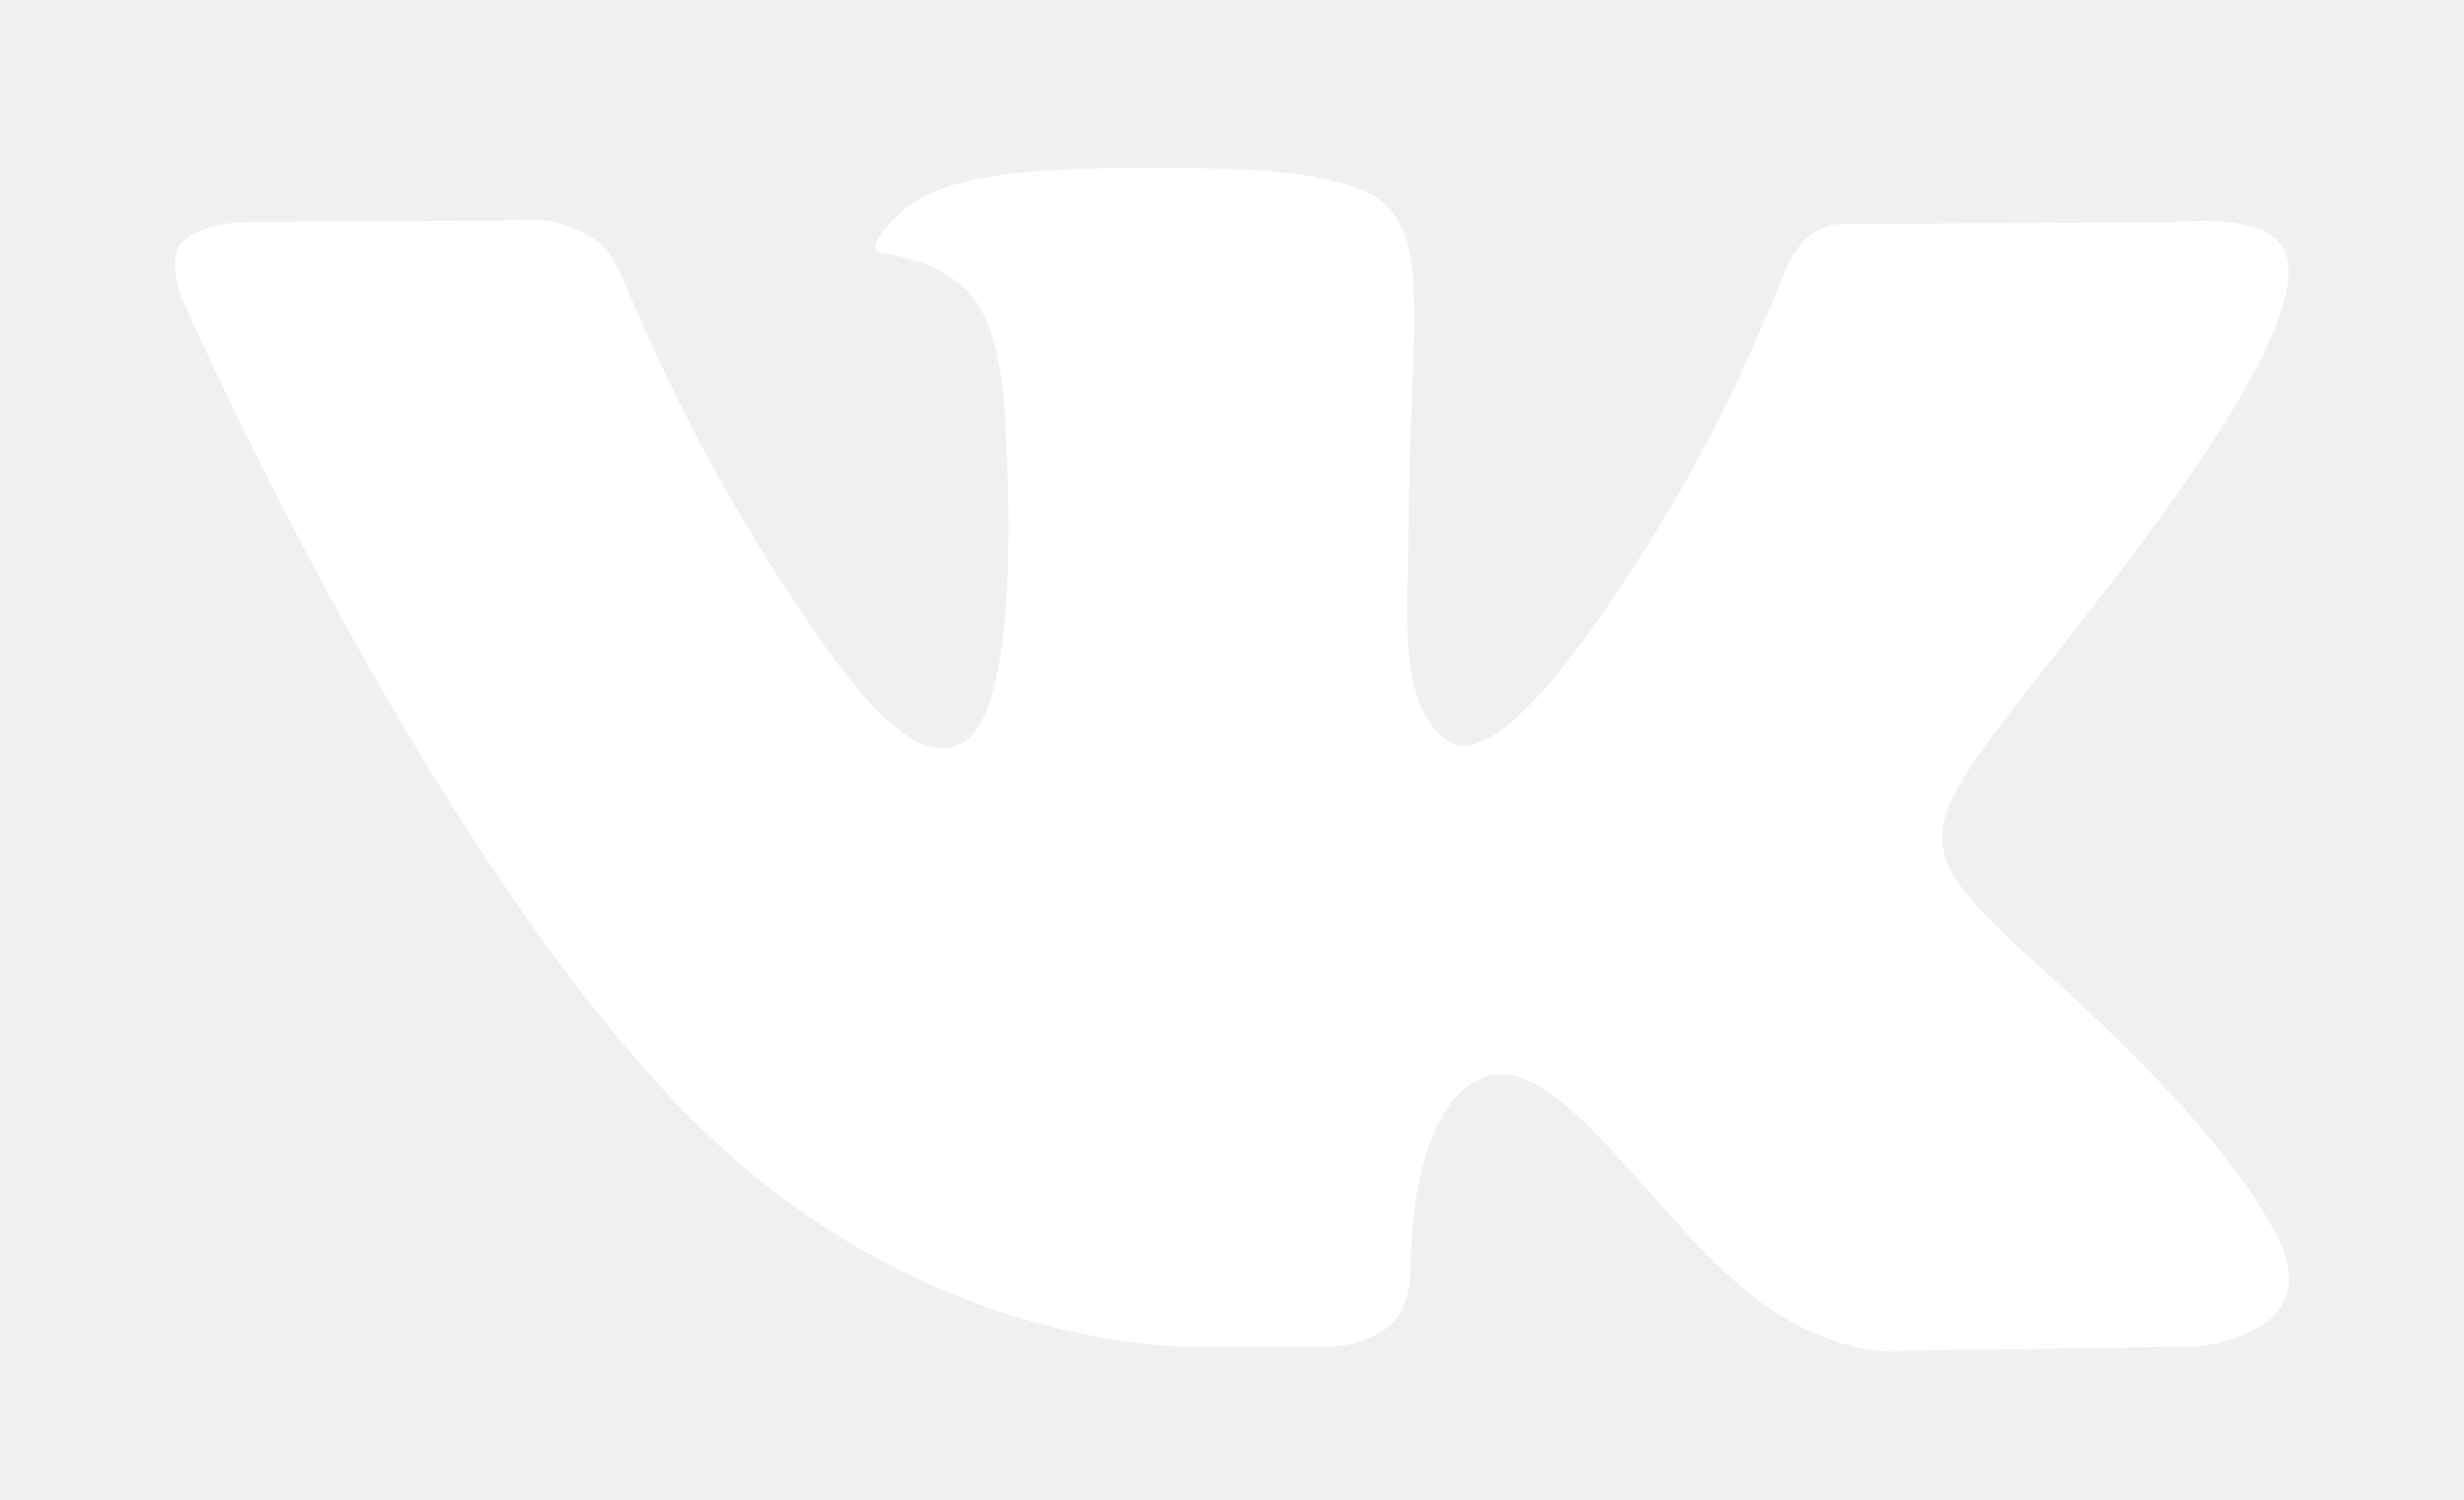
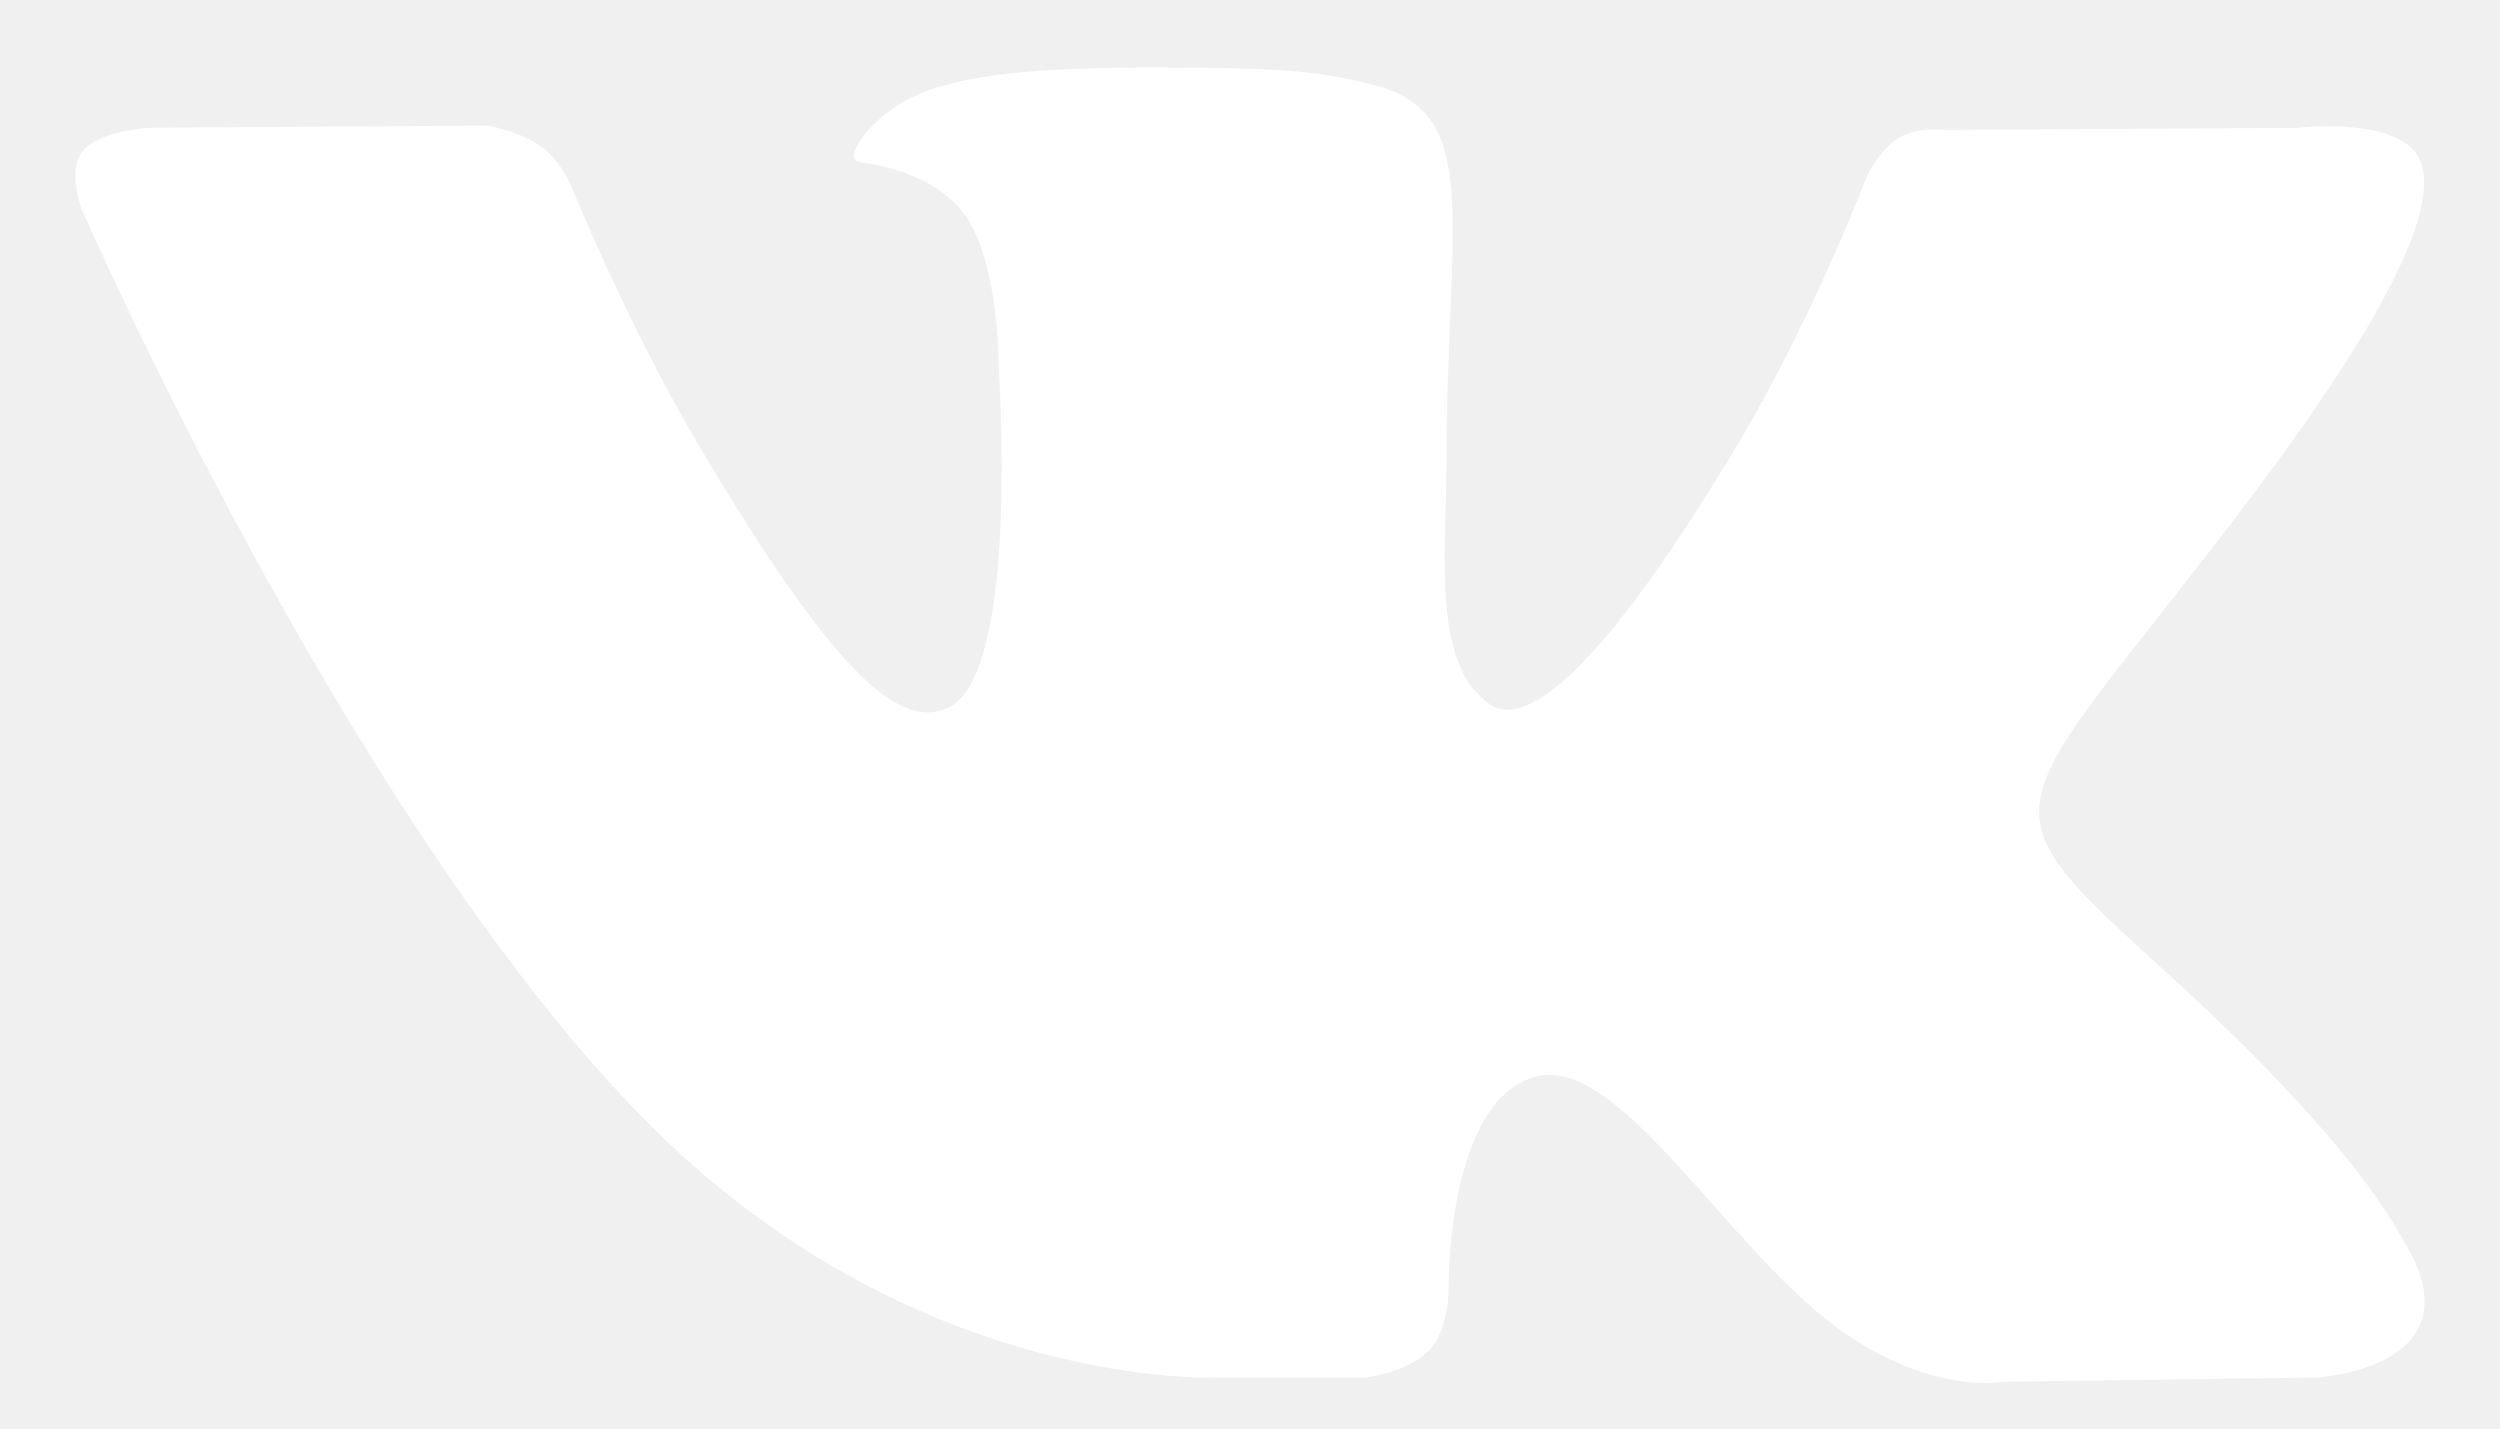
- <svg xmlns="http://www.w3.org/2000/svg" width="23" height="14" fill="none" viewBox="-1 -1 23 14">
+ <svg xmlns="http://www.w3.org/2000/svg" width="21" height="12" fill="none" viewBox="0 0 21 12">
  <path fill-rule="evenodd" clip-rule="evenodd" d="M11.468 11.571s.356-.038.538-.23c.167-.177.162-.51.162-.51s-.023-1.552.712-1.782c.724-.225 1.653 1.502 2.64 2.166.745.502 1.31.392 1.31.392l2.636-.036s1.378-.083.725-1.147c-.054-.087-.381-.787-1.96-2.225-1.653-1.506-1.43-1.262.56-3.867 1.212-1.586 1.696-2.554 1.545-2.968-.144-.396-1.036-.29-1.036-.29l-2.967.017s-.22-.03-.383.067c-.16.093-.263.312-.263.312s-.469 1.227-1.095 2.271c-1.321 2.202-1.85 2.318-2.066 2.182-.502-.32-.377-1.28-.377-1.964 0-2.134.33-3.024-.642-3.254-.322-.077-.56-.127-1.385-.136C9.064.56 8.168.573 7.66.817c-.338.162-.598.523-.439.544.196.026.64.118.875.432.304.407.294 1.318.294 1.318s.175 2.513-.408 2.824c-.4.214-.948-.222-2.127-2.22C5.252 2.69 4.797 1.56 4.797 1.56s-.088-.211-.246-.325c-.19-.137-.455-.18-.455-.18l-2.82.018s-.423.012-.578.193c-.138.16-.011.492-.011.492s2.207 5.07 4.707 7.625c2.292 2.342 4.894 2.188 4.894 2.188h1.18z" fill="#fff" />
</svg>
